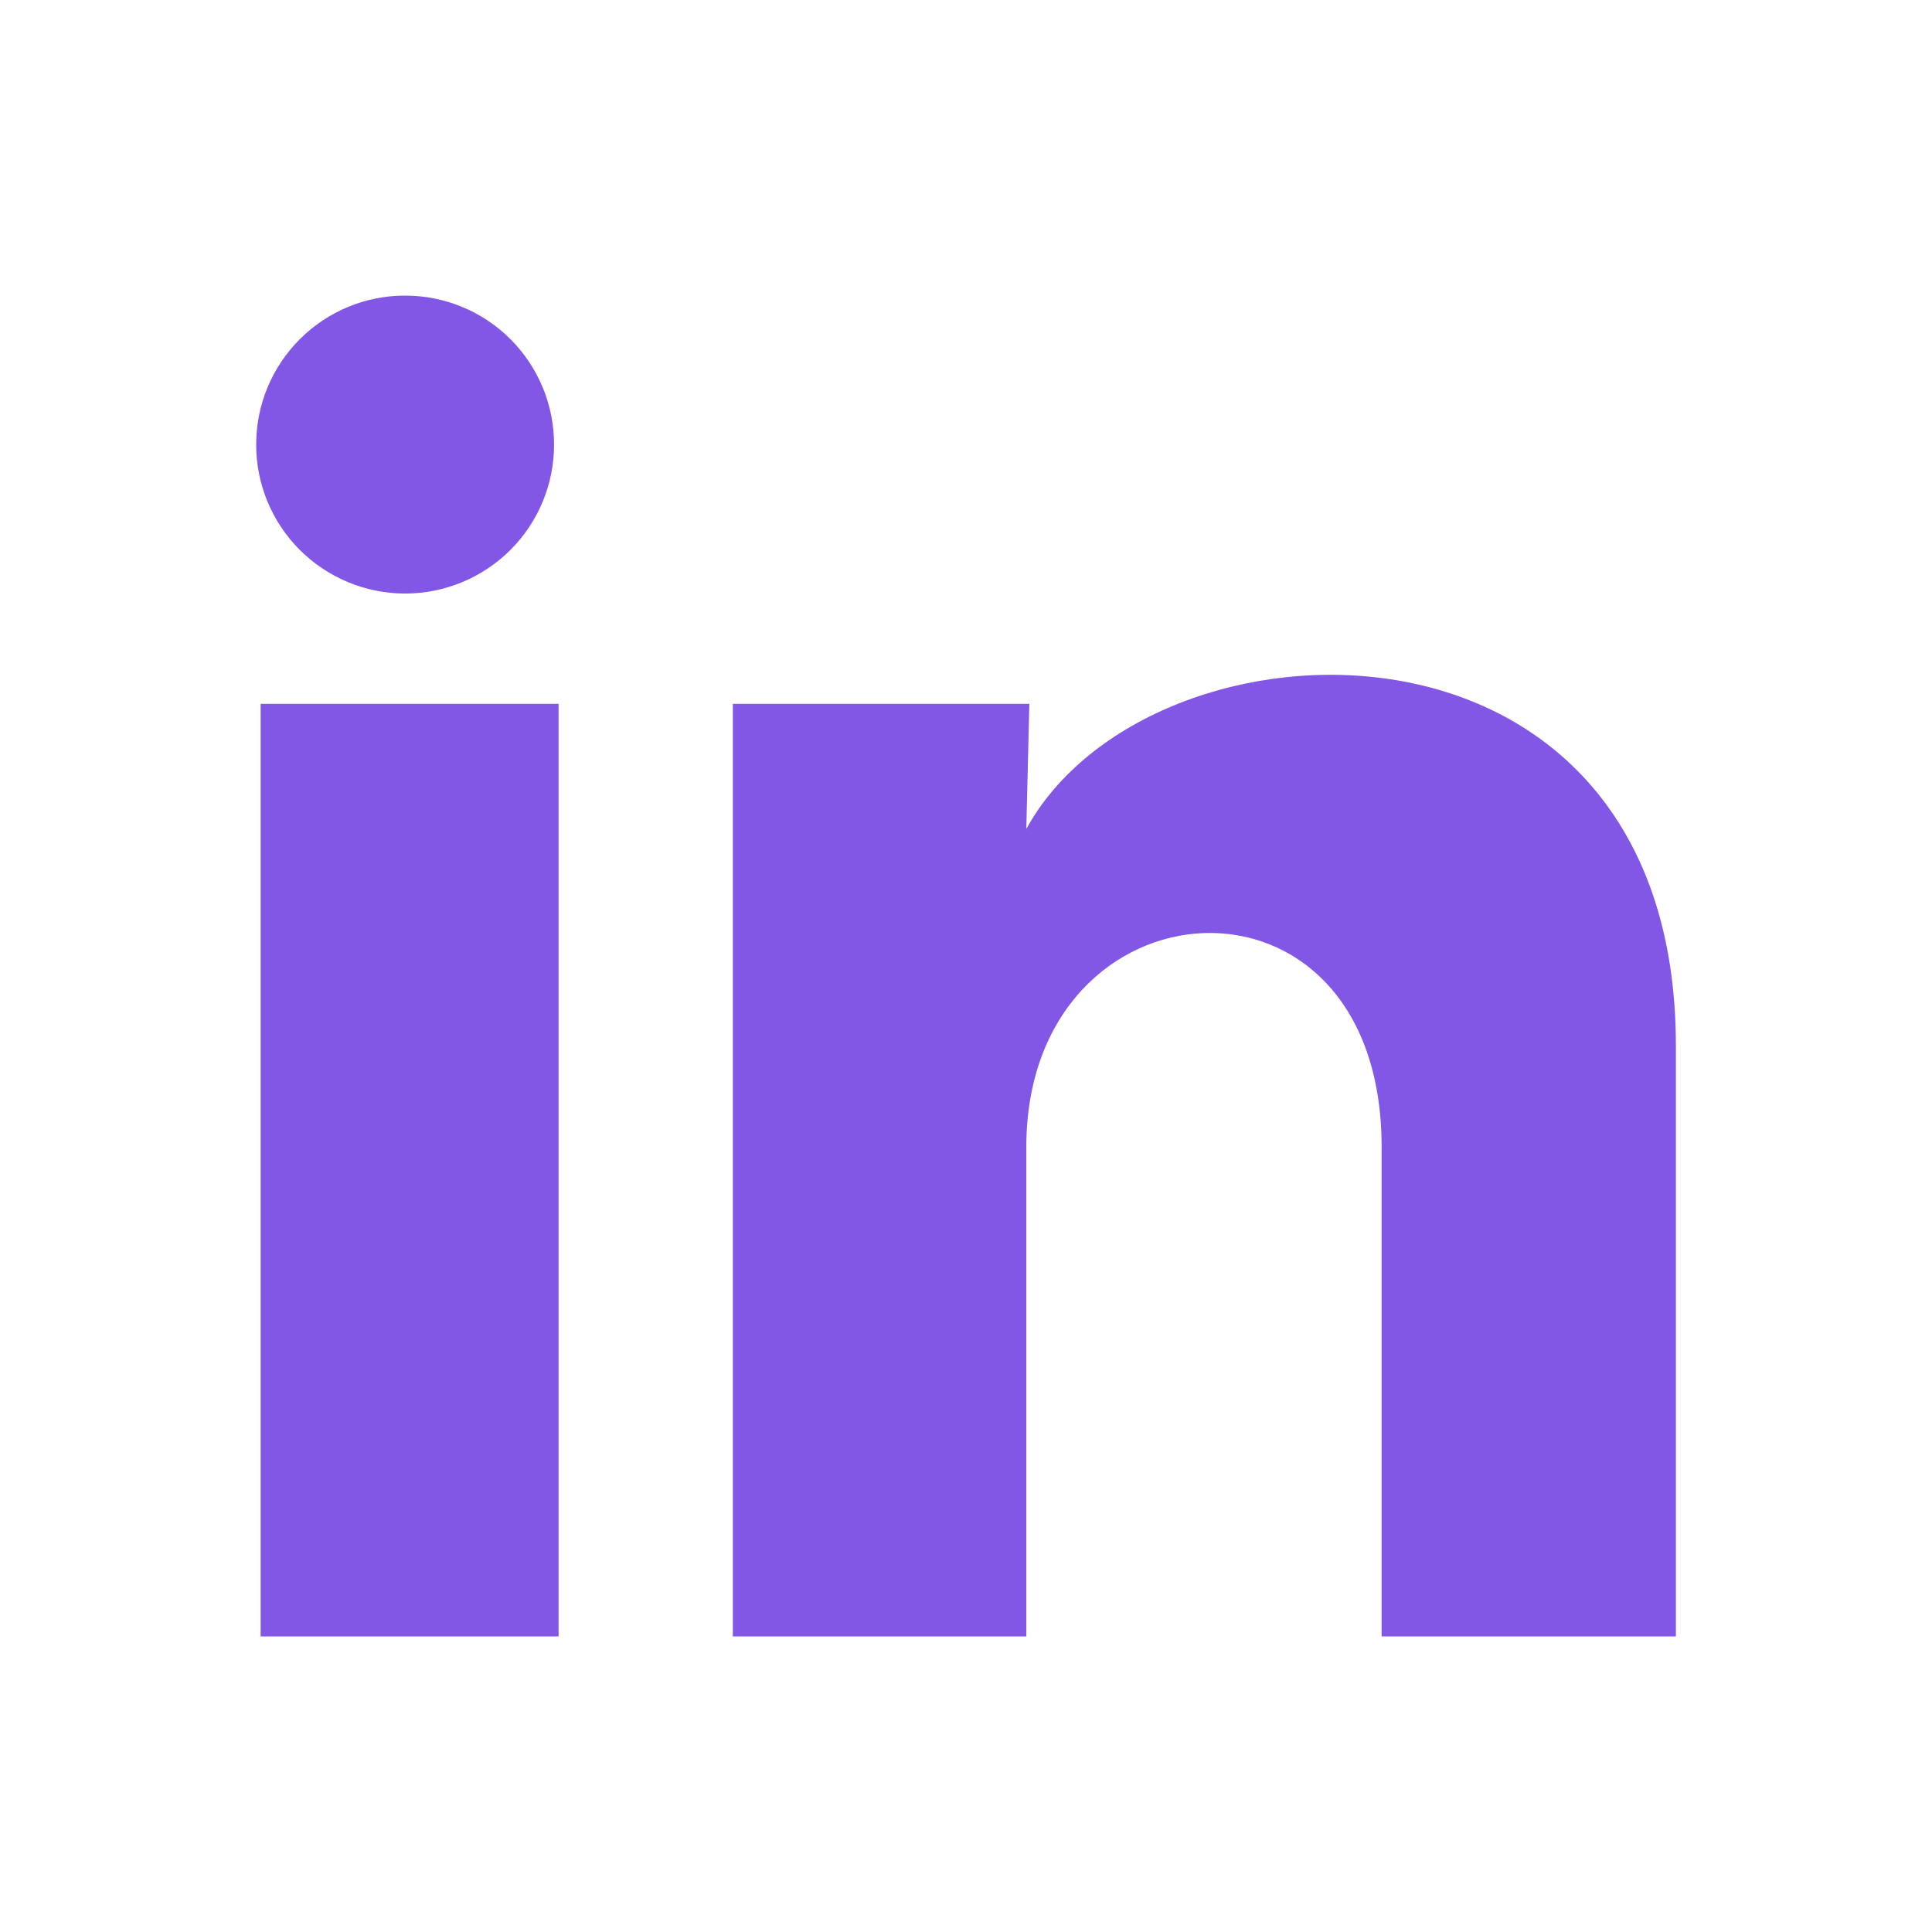
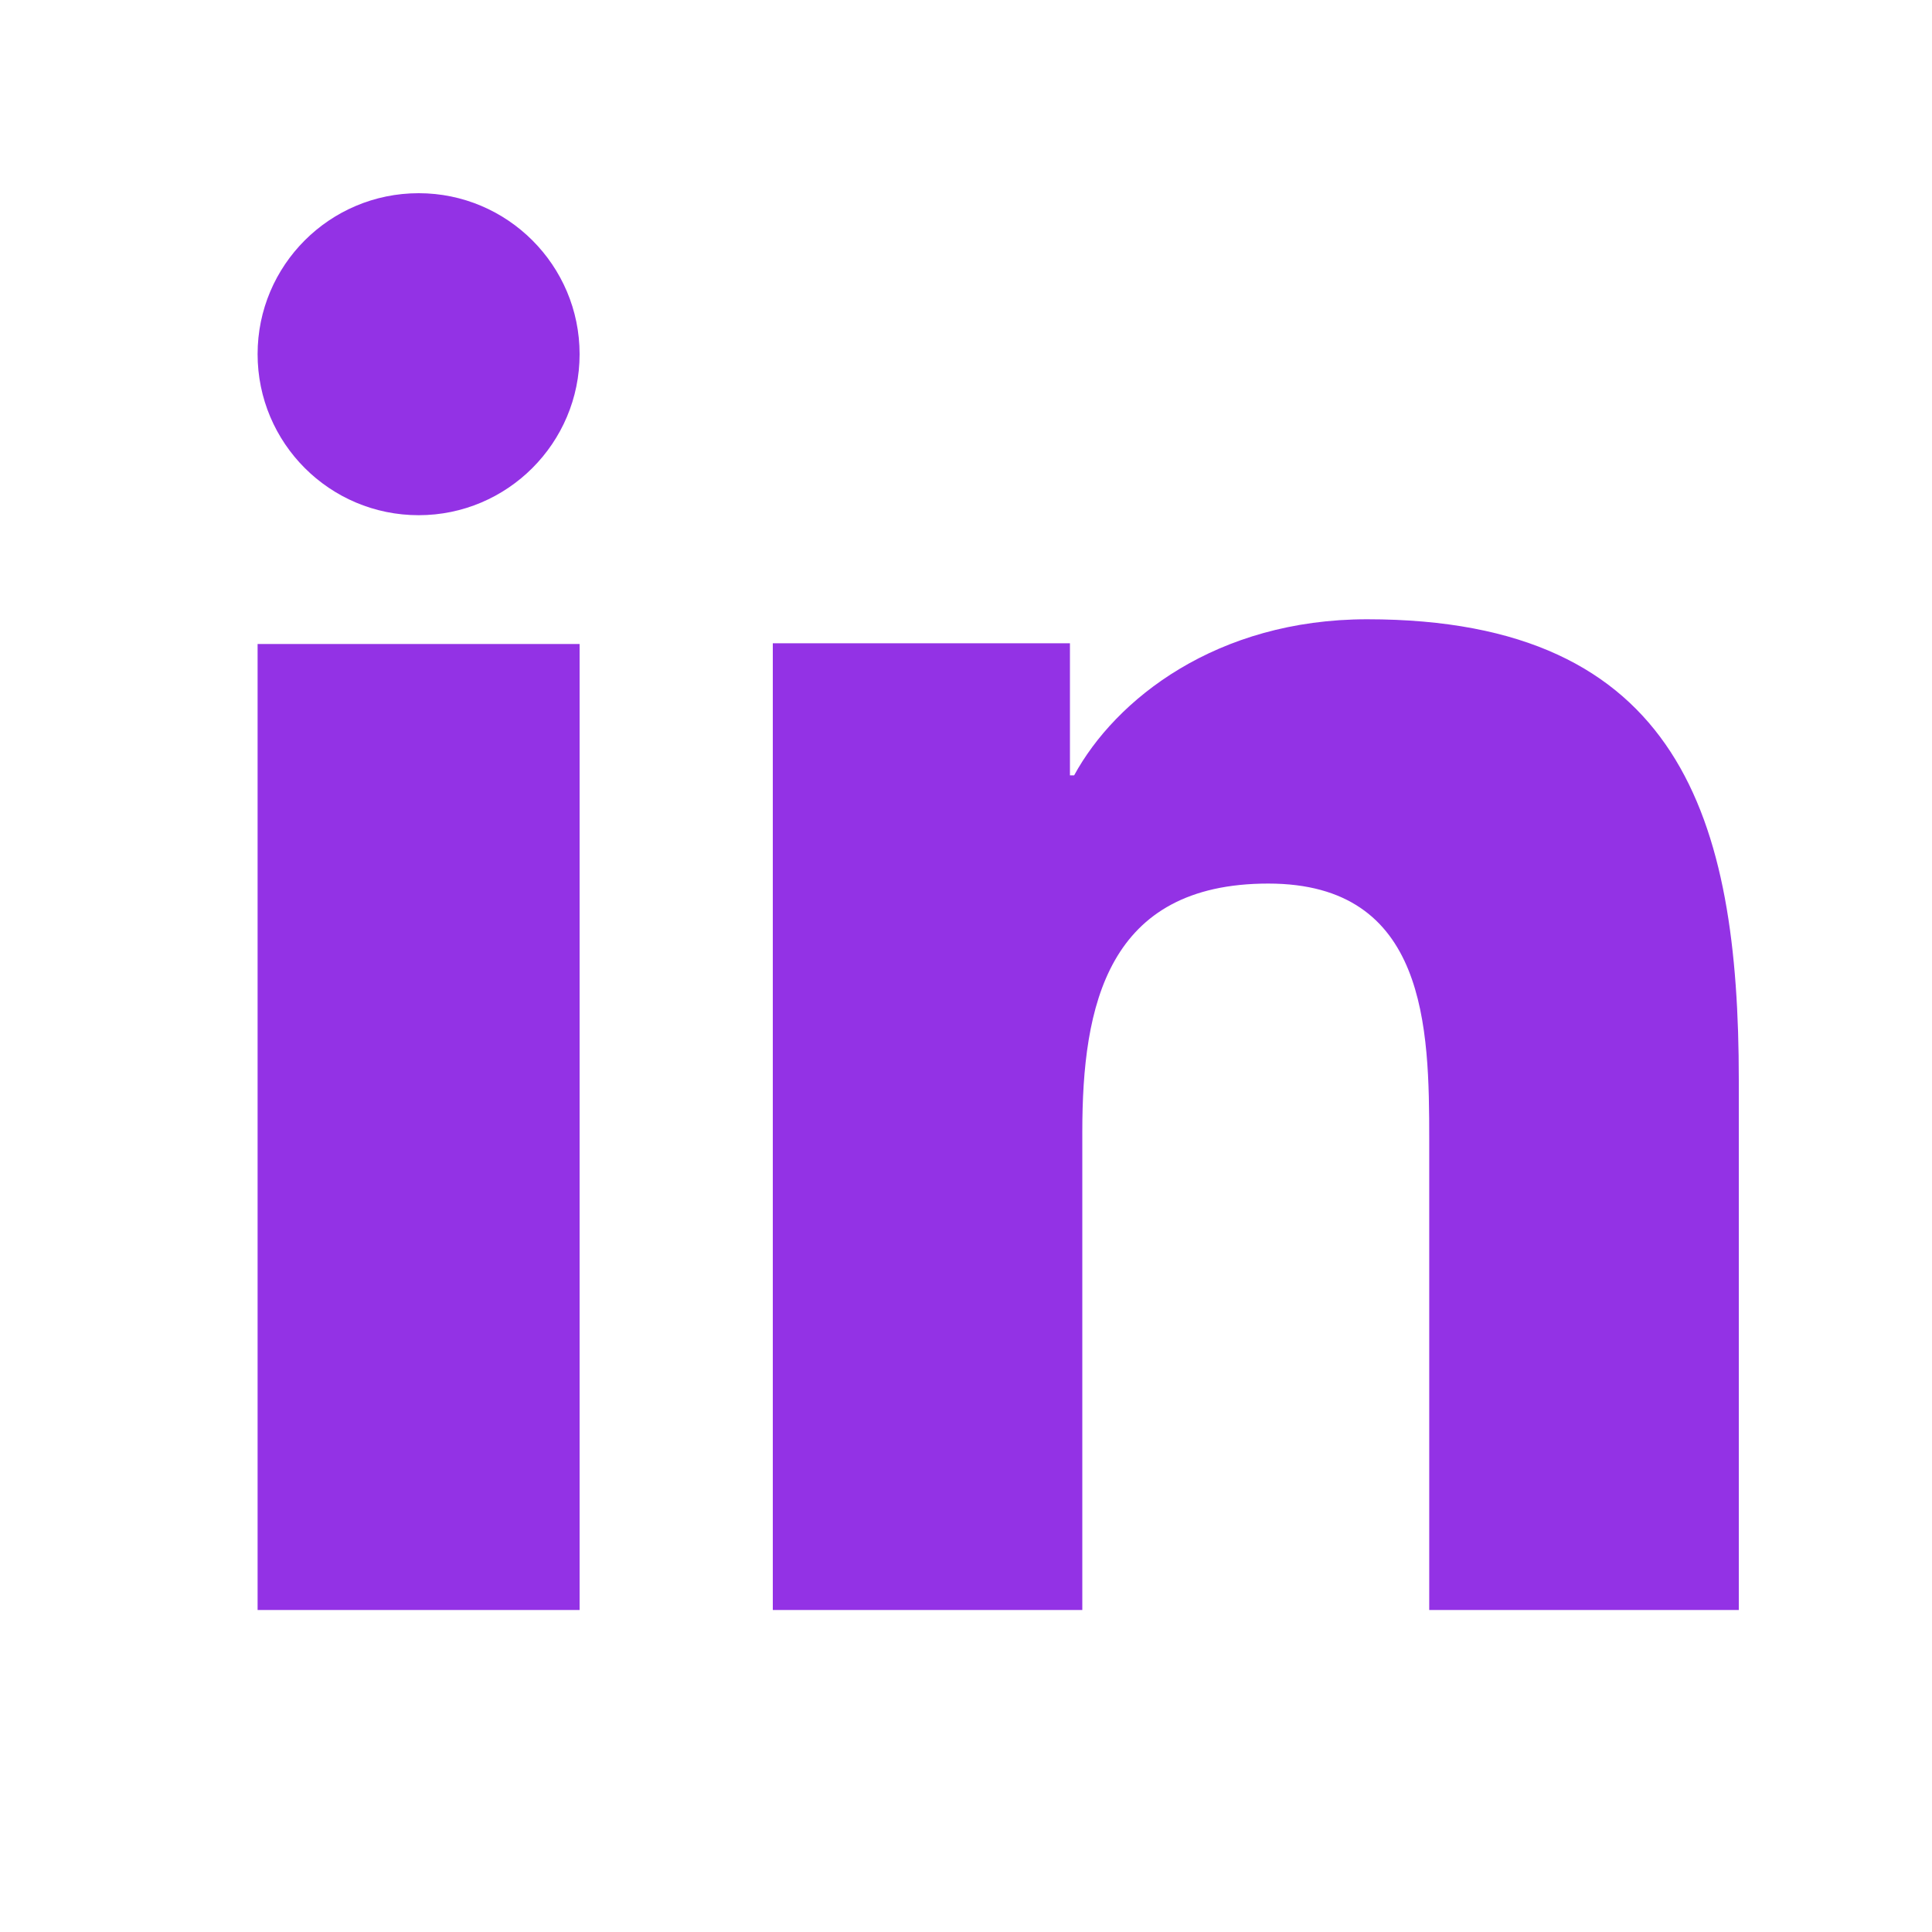
- <svg xmlns="http://www.w3.org/2000/svg" width="32" height="32" viewBox="0 0 32 32" fill="none">
-   <path d="M9.177 7.364C9.177 8.019 8.917 8.646 8.454 9.109C7.991 9.571 7.363 9.831 6.709 9.831C6.054 9.83 5.427 9.57 4.964 9.107C4.502 8.644 4.242 8.016 4.243 7.362C4.243 6.708 4.503 6.08 4.966 5.618C5.429 5.155 6.057 4.895 6.711 4.896C7.366 4.896 7.993 5.156 8.456 5.619C8.918 6.082 9.178 6.71 9.177 7.364V7.364ZM9.252 11.658H4.317V27.104H9.252V11.658ZM17.049 11.658H12.138V27.104H16.999V18.998C16.999 14.483 22.884 14.064 22.884 18.998V27.104H27.758V17.321C27.758 9.709 19.047 9.992 16.999 13.73L17.049 11.658V11.658Z" fill="#8257E6" />
+ <svg xmlns="http://www.w3.org/2000/svg" viewBox="0,0,256,256" width="480px" height="480px" fill-rule="nonzero">
+   <g fill="#9332e5" fill-rule="nonzero" stroke="none" stroke-width="1" stroke-linecap="butt" stroke-linejoin="miter" stroke-miterlimit="10" stroke-dasharray="" stroke-dashoffset="0" font-family="none" font-weight="none" font-size="none" text-anchor="none" style="mix-blend-mode: normal">
+     <g transform="scale(8.53333,8.53333)">
+       <path d="M9,25h-5v-15h5zM6.501,8c-1.383,0 -2.501,-1.121 -2.501,-2.501c0,-1.38 1.12,-2.499 2.501,-2.499c1.378,0 2.499,1.121 2.499,2.499c0,1.38 -1.121,2.501 -2.499,2.501zM27,25h-4.807v-7.3c0,-1.741 -0.033,-3.98 -2.499,-3.98c-2.503,0 -2.888,1.896 -2.888,3.854v7.426h-4.806v-15.011h4.614v2.051h0.065c0.642,-1.18 2.211,-2.424 4.551,-2.424c4.87,0 5.77,3.109 5.77,7.151c0,0 0,8.233 0,8.233z" />
+     </g>
+   </g>
</svg>
